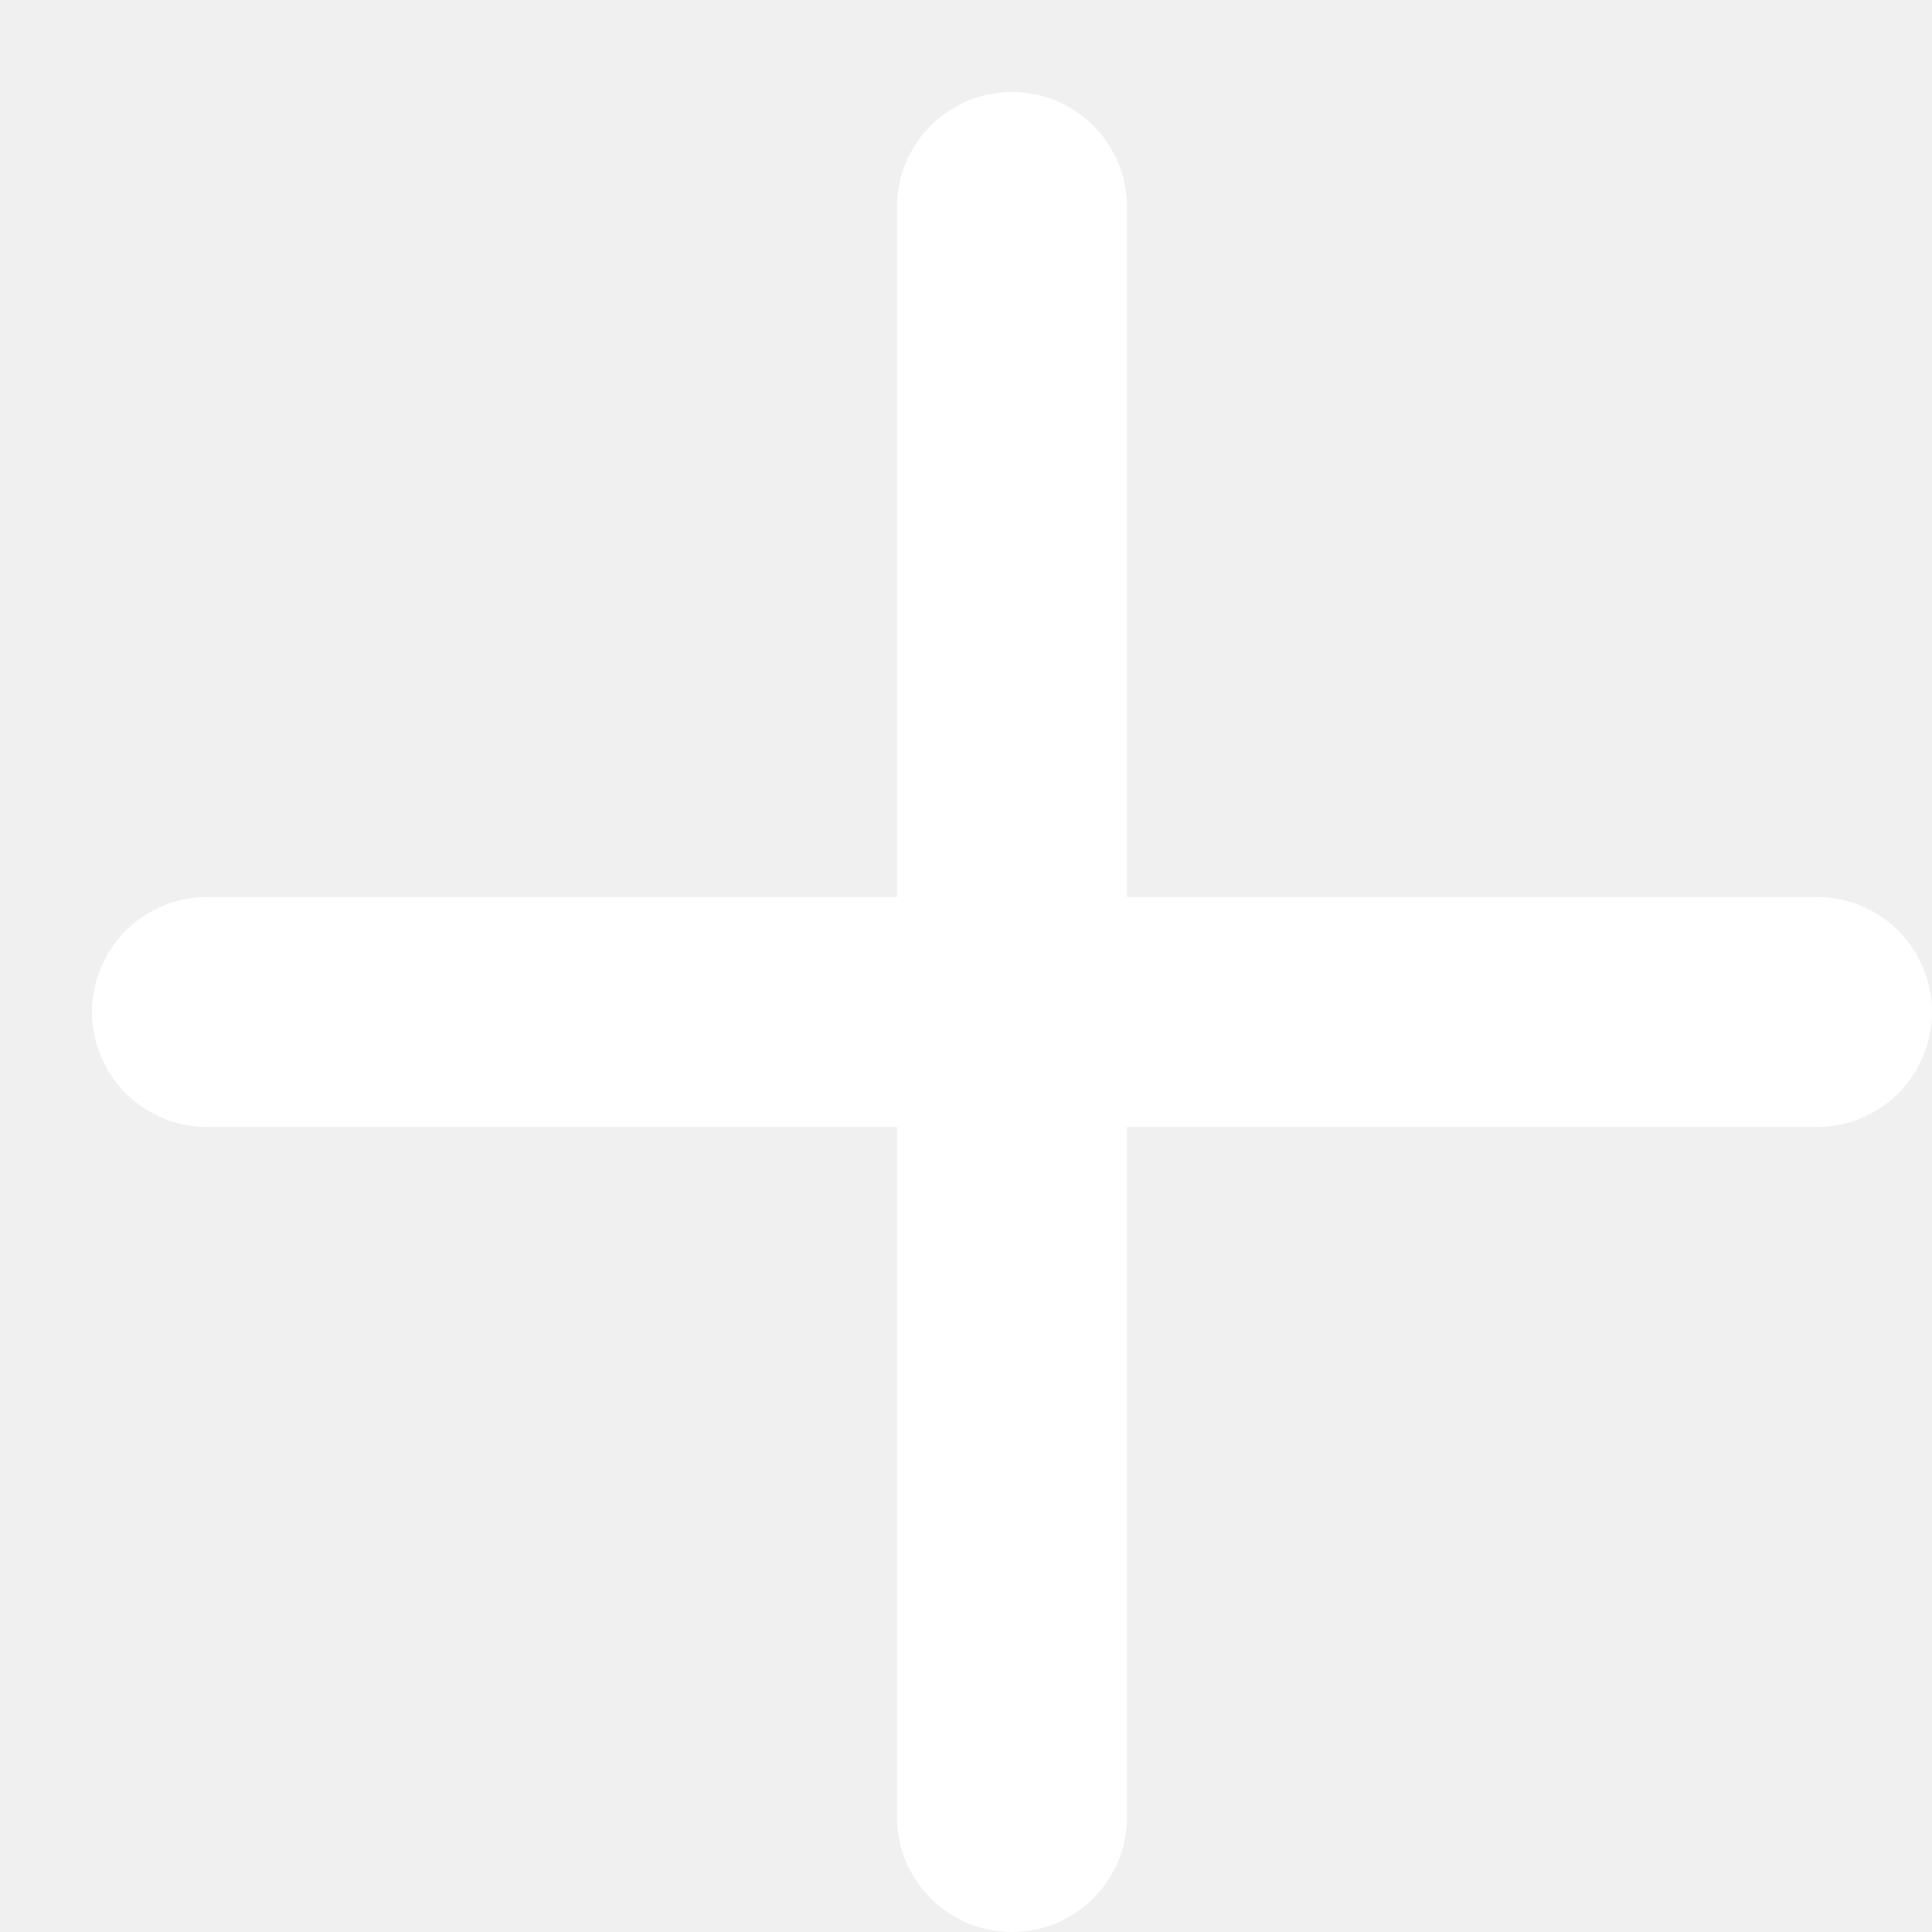
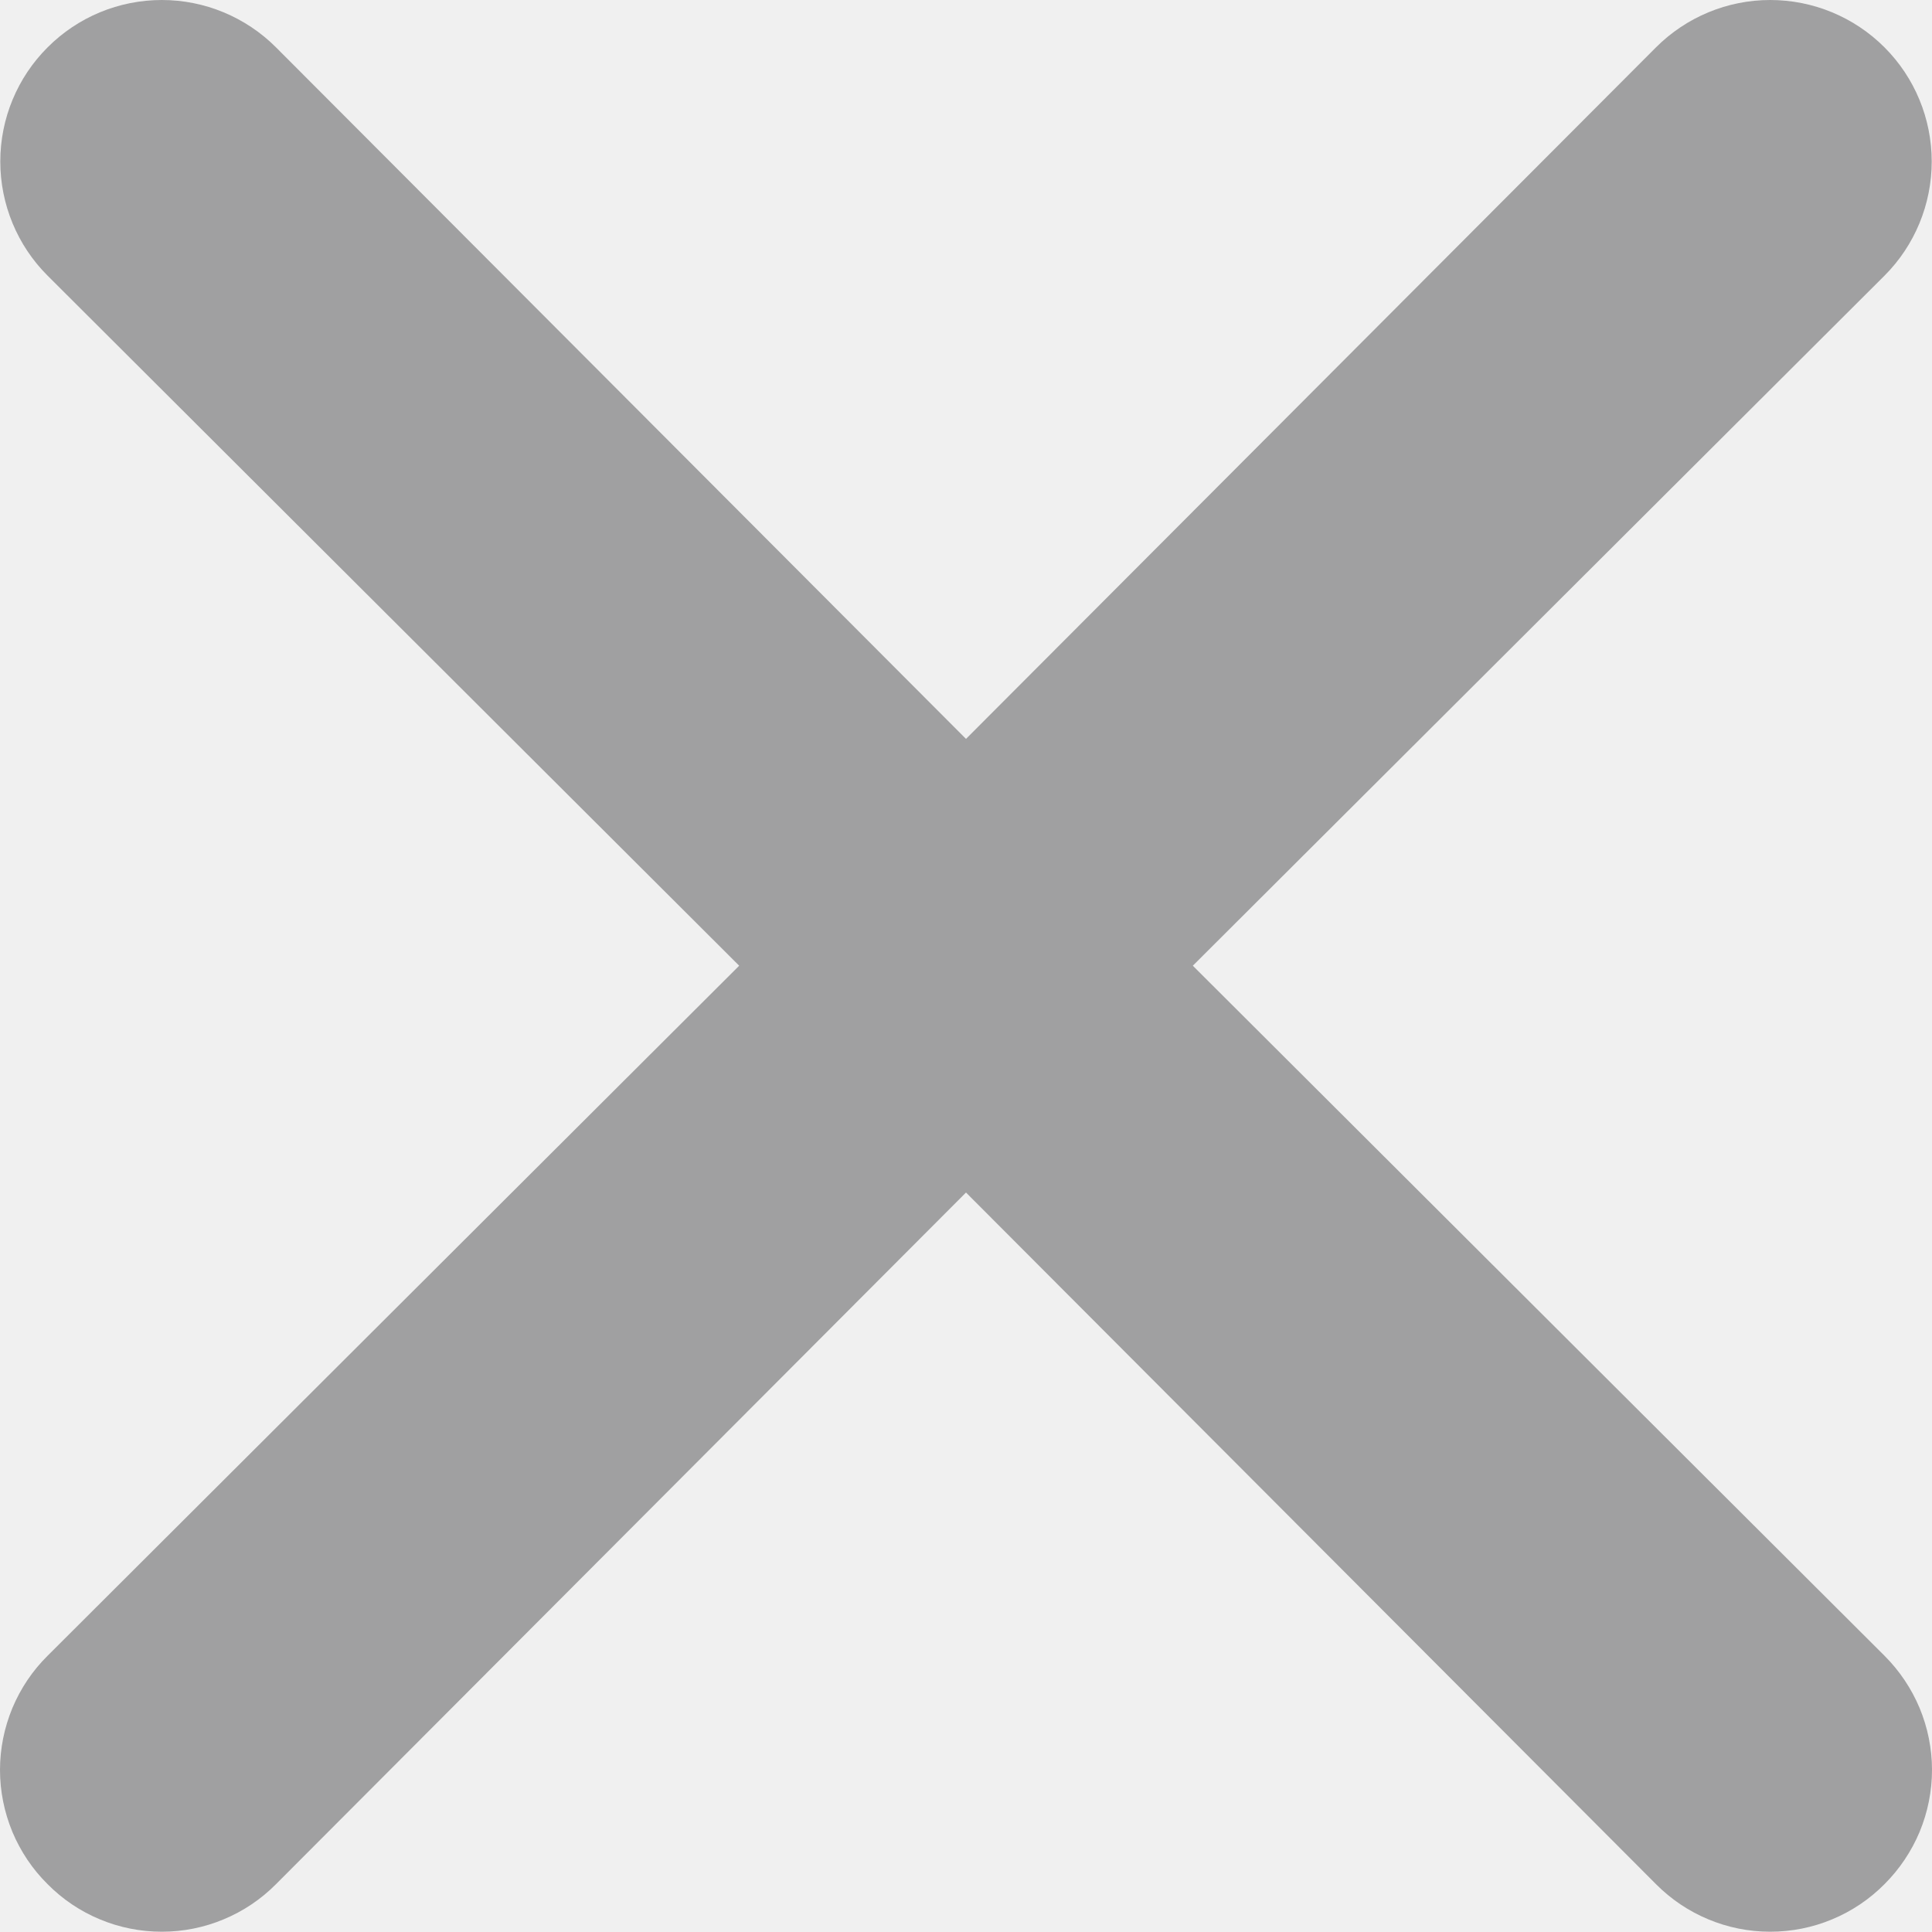
- <svg xmlns="http://www.w3.org/2000/svg" width="18" height="18" viewBox="0 0 18 18" fill="none">
-   <path d="M16.929 8.357H10.5V1.929C10.5 1.644 10.387 1.372 10.186 1.171C9.985 0.97 9.713 0.857 9.429 0.857C9.144 0.857 8.872 0.97 8.671 1.171C8.47 1.372 8.357 1.644 8.357 1.929V8.357H1.929C1.644 8.357 1.372 8.47 1.171 8.671C0.97 8.872 0.857 9.144 0.857 9.429C0.857 9.713 0.97 9.985 1.171 10.186C1.372 10.387 1.644 10.5 1.929 10.5H8.357V16.929C8.357 17.213 8.47 17.485 8.671 17.686C8.872 17.887 9.144 18 9.429 18C9.713 18 9.985 17.887 10.186 17.686C10.387 17.485 10.5 17.213 10.5 16.929V10.5H16.929C17.213 10.5 17.485 10.387 17.686 10.186C17.887 9.985 18 9.713 18 9.429C18 9.144 17.887 8.872 17.686 8.671C17.485 8.47 17.213 8.357 16.929 8.357Z" fill="white" />
+ <svg xmlns="http://www.w3.org/2000/svg" width="20" height="20" viewBox="0 0 20 20" fill="none">
+   <path d="M12.348 9.997L19.508 2.854C19.821 2.541 19.997 2.115 19.997 1.672C19.997 1.228 19.821 0.803 19.508 0.49C19.194 0.176 18.769 0 18.325 0C17.882 0 17.457 0.176 17.143 0.49L10 7.649L2.857 0.49C2.543 0.176 2.118 -3.30364e-09 1.675 0C1.231 3.30365e-09 0.806 0.176 0.493 0.49C0.179 0.803 0.003 1.228 0.003 1.672C0.003 2.115 0.179 2.541 0.493 2.854L7.652 9.997L0.493 17.14C0.336 17.295 0.213 17.479 0.128 17.682C0.044 17.885 0 18.103 0 18.322C0 18.542 0.044 18.76 0.128 18.963C0.213 19.166 0.336 19.35 0.493 19.505C0.647 19.661 0.831 19.785 1.034 19.869C1.237 19.954 1.455 19.997 1.675 19.997C1.895 19.997 2.112 19.954 2.315 19.869C2.518 19.785 2.702 19.661 2.857 19.505L10 12.345L17.143 19.505C17.298 19.661 17.482 19.785 17.685 19.869C17.888 19.954 18.105 19.997 18.325 19.997C18.545 19.997 18.763 19.954 18.966 19.869C19.169 19.785 19.353 19.661 19.508 19.505C19.663 19.35 19.787 19.166 19.872 18.963C19.956 18.76 20 18.542 20 18.322C20 18.103 19.956 17.885 19.872 17.682C19.787 17.479 19.663 17.295 19.508 17.14L12.348 9.997Z" fill="#A0A0A1" />
</svg>
